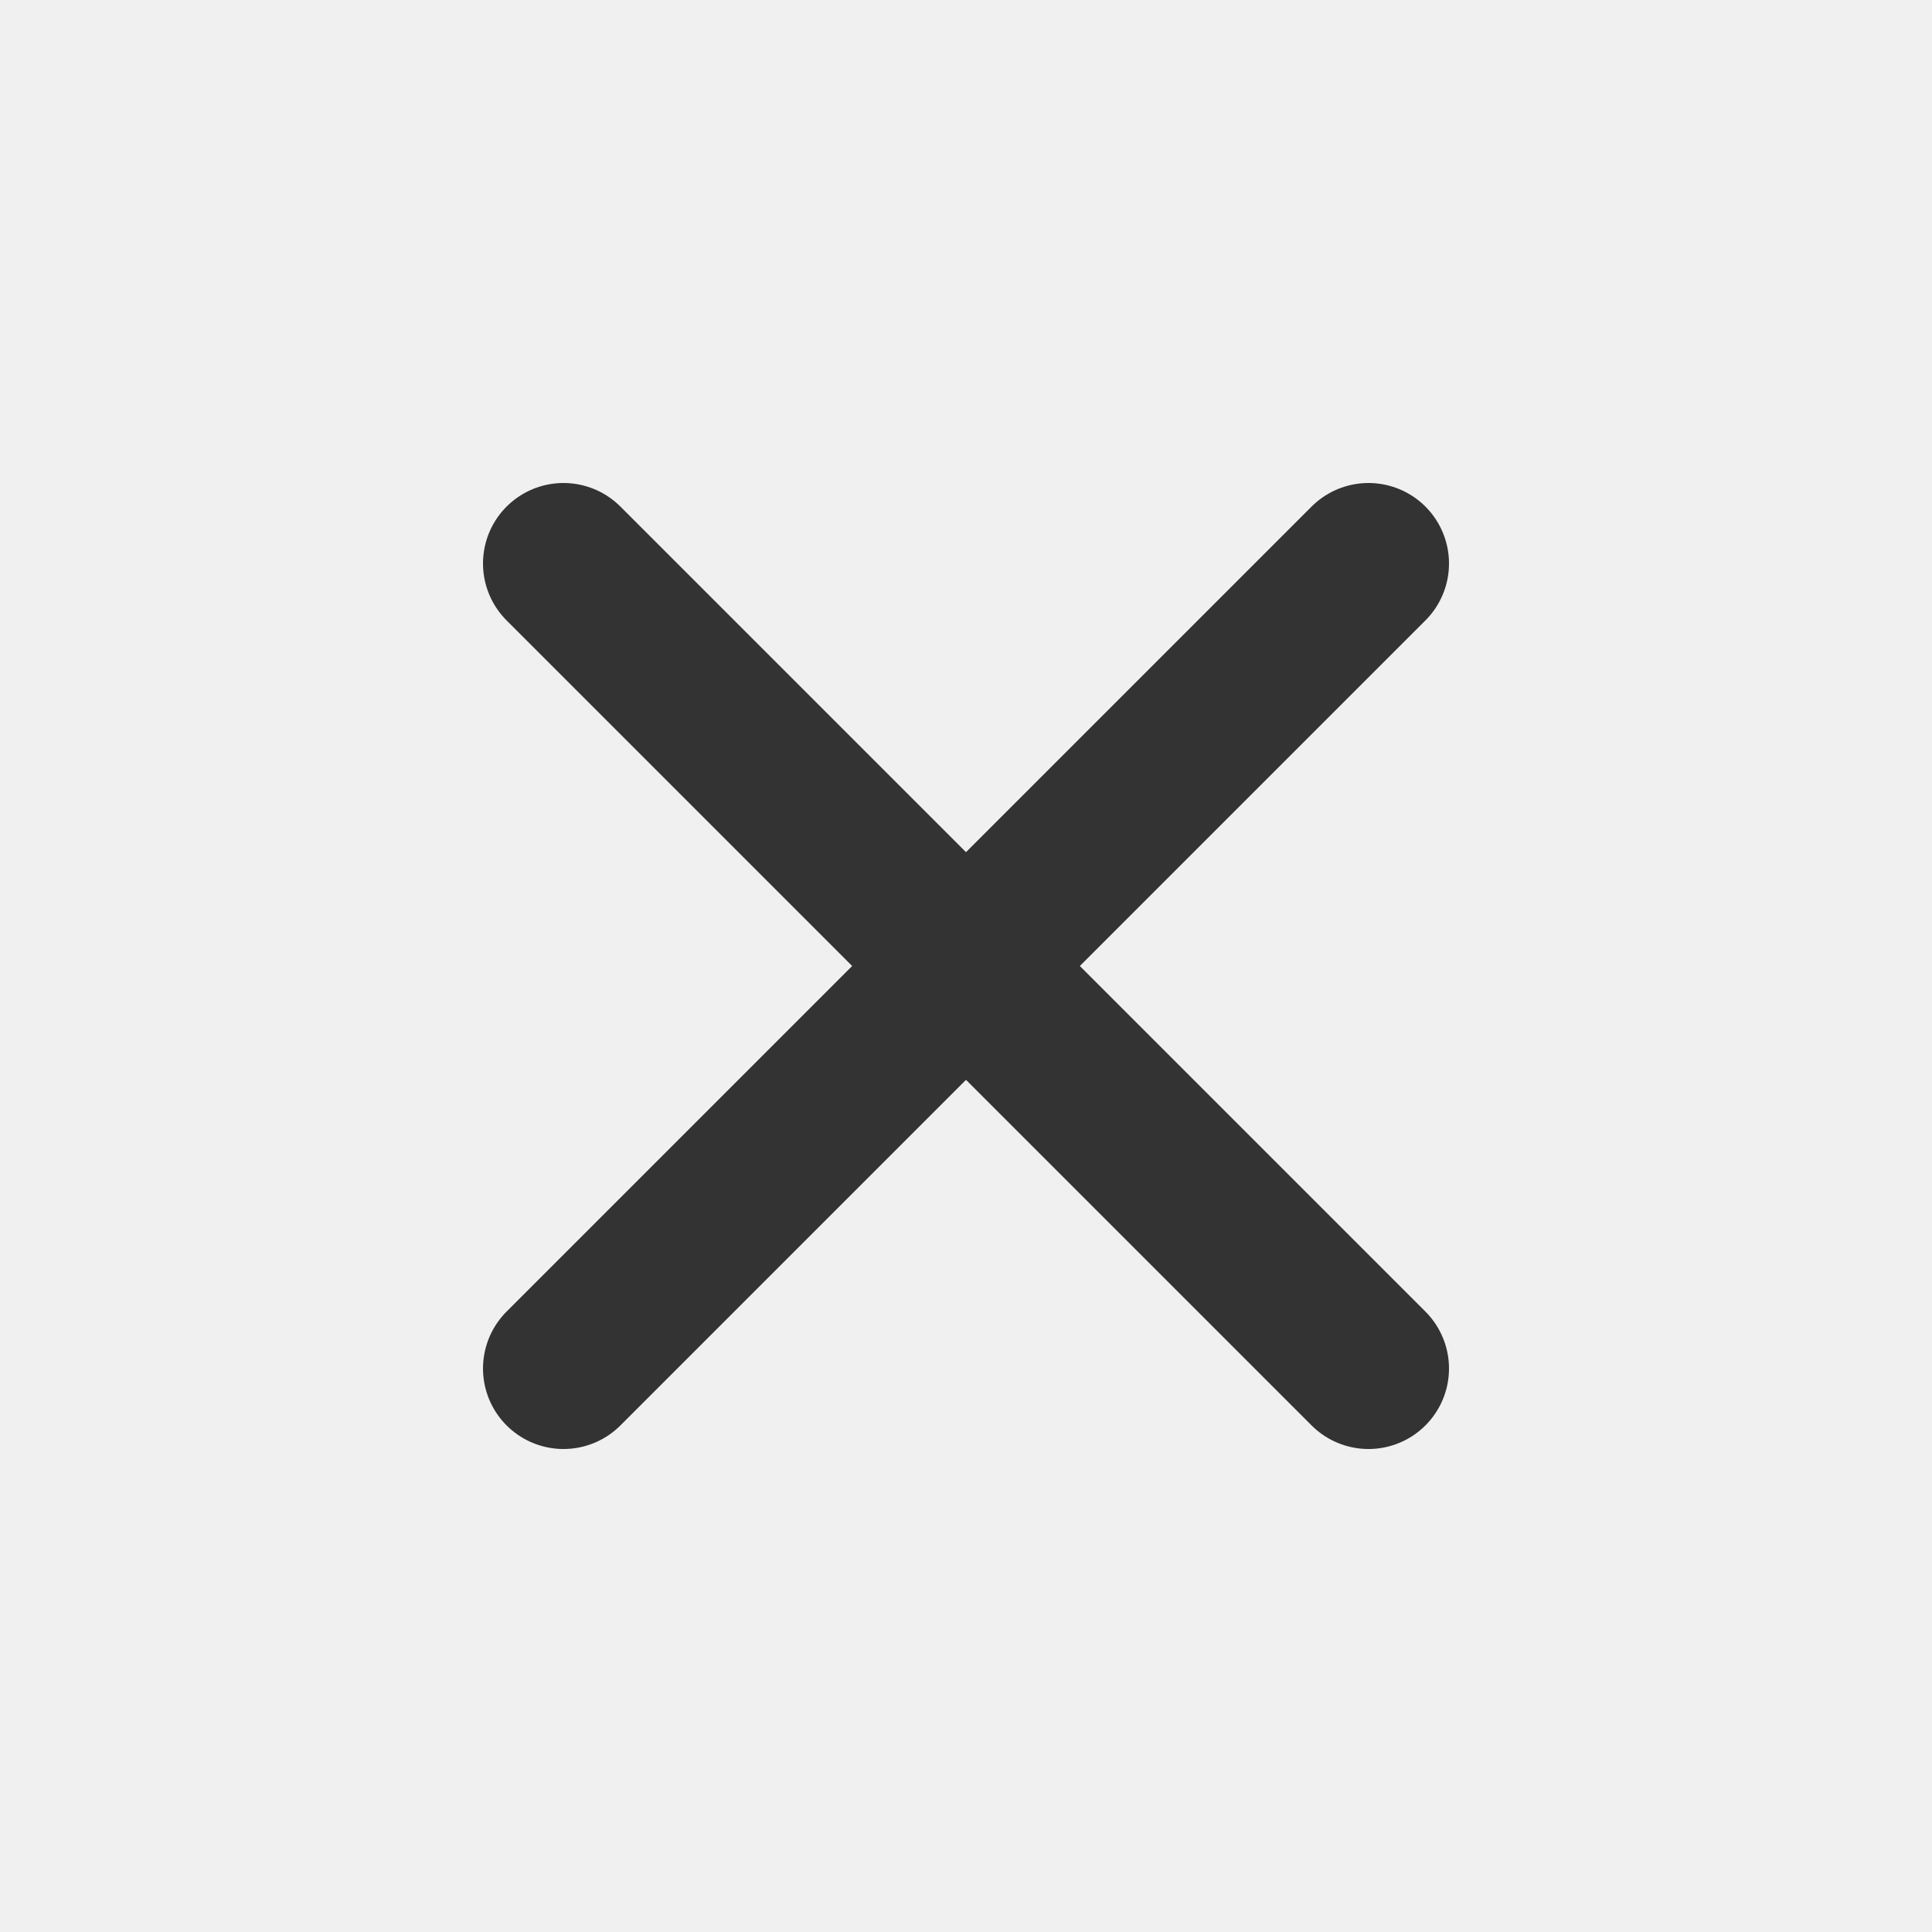
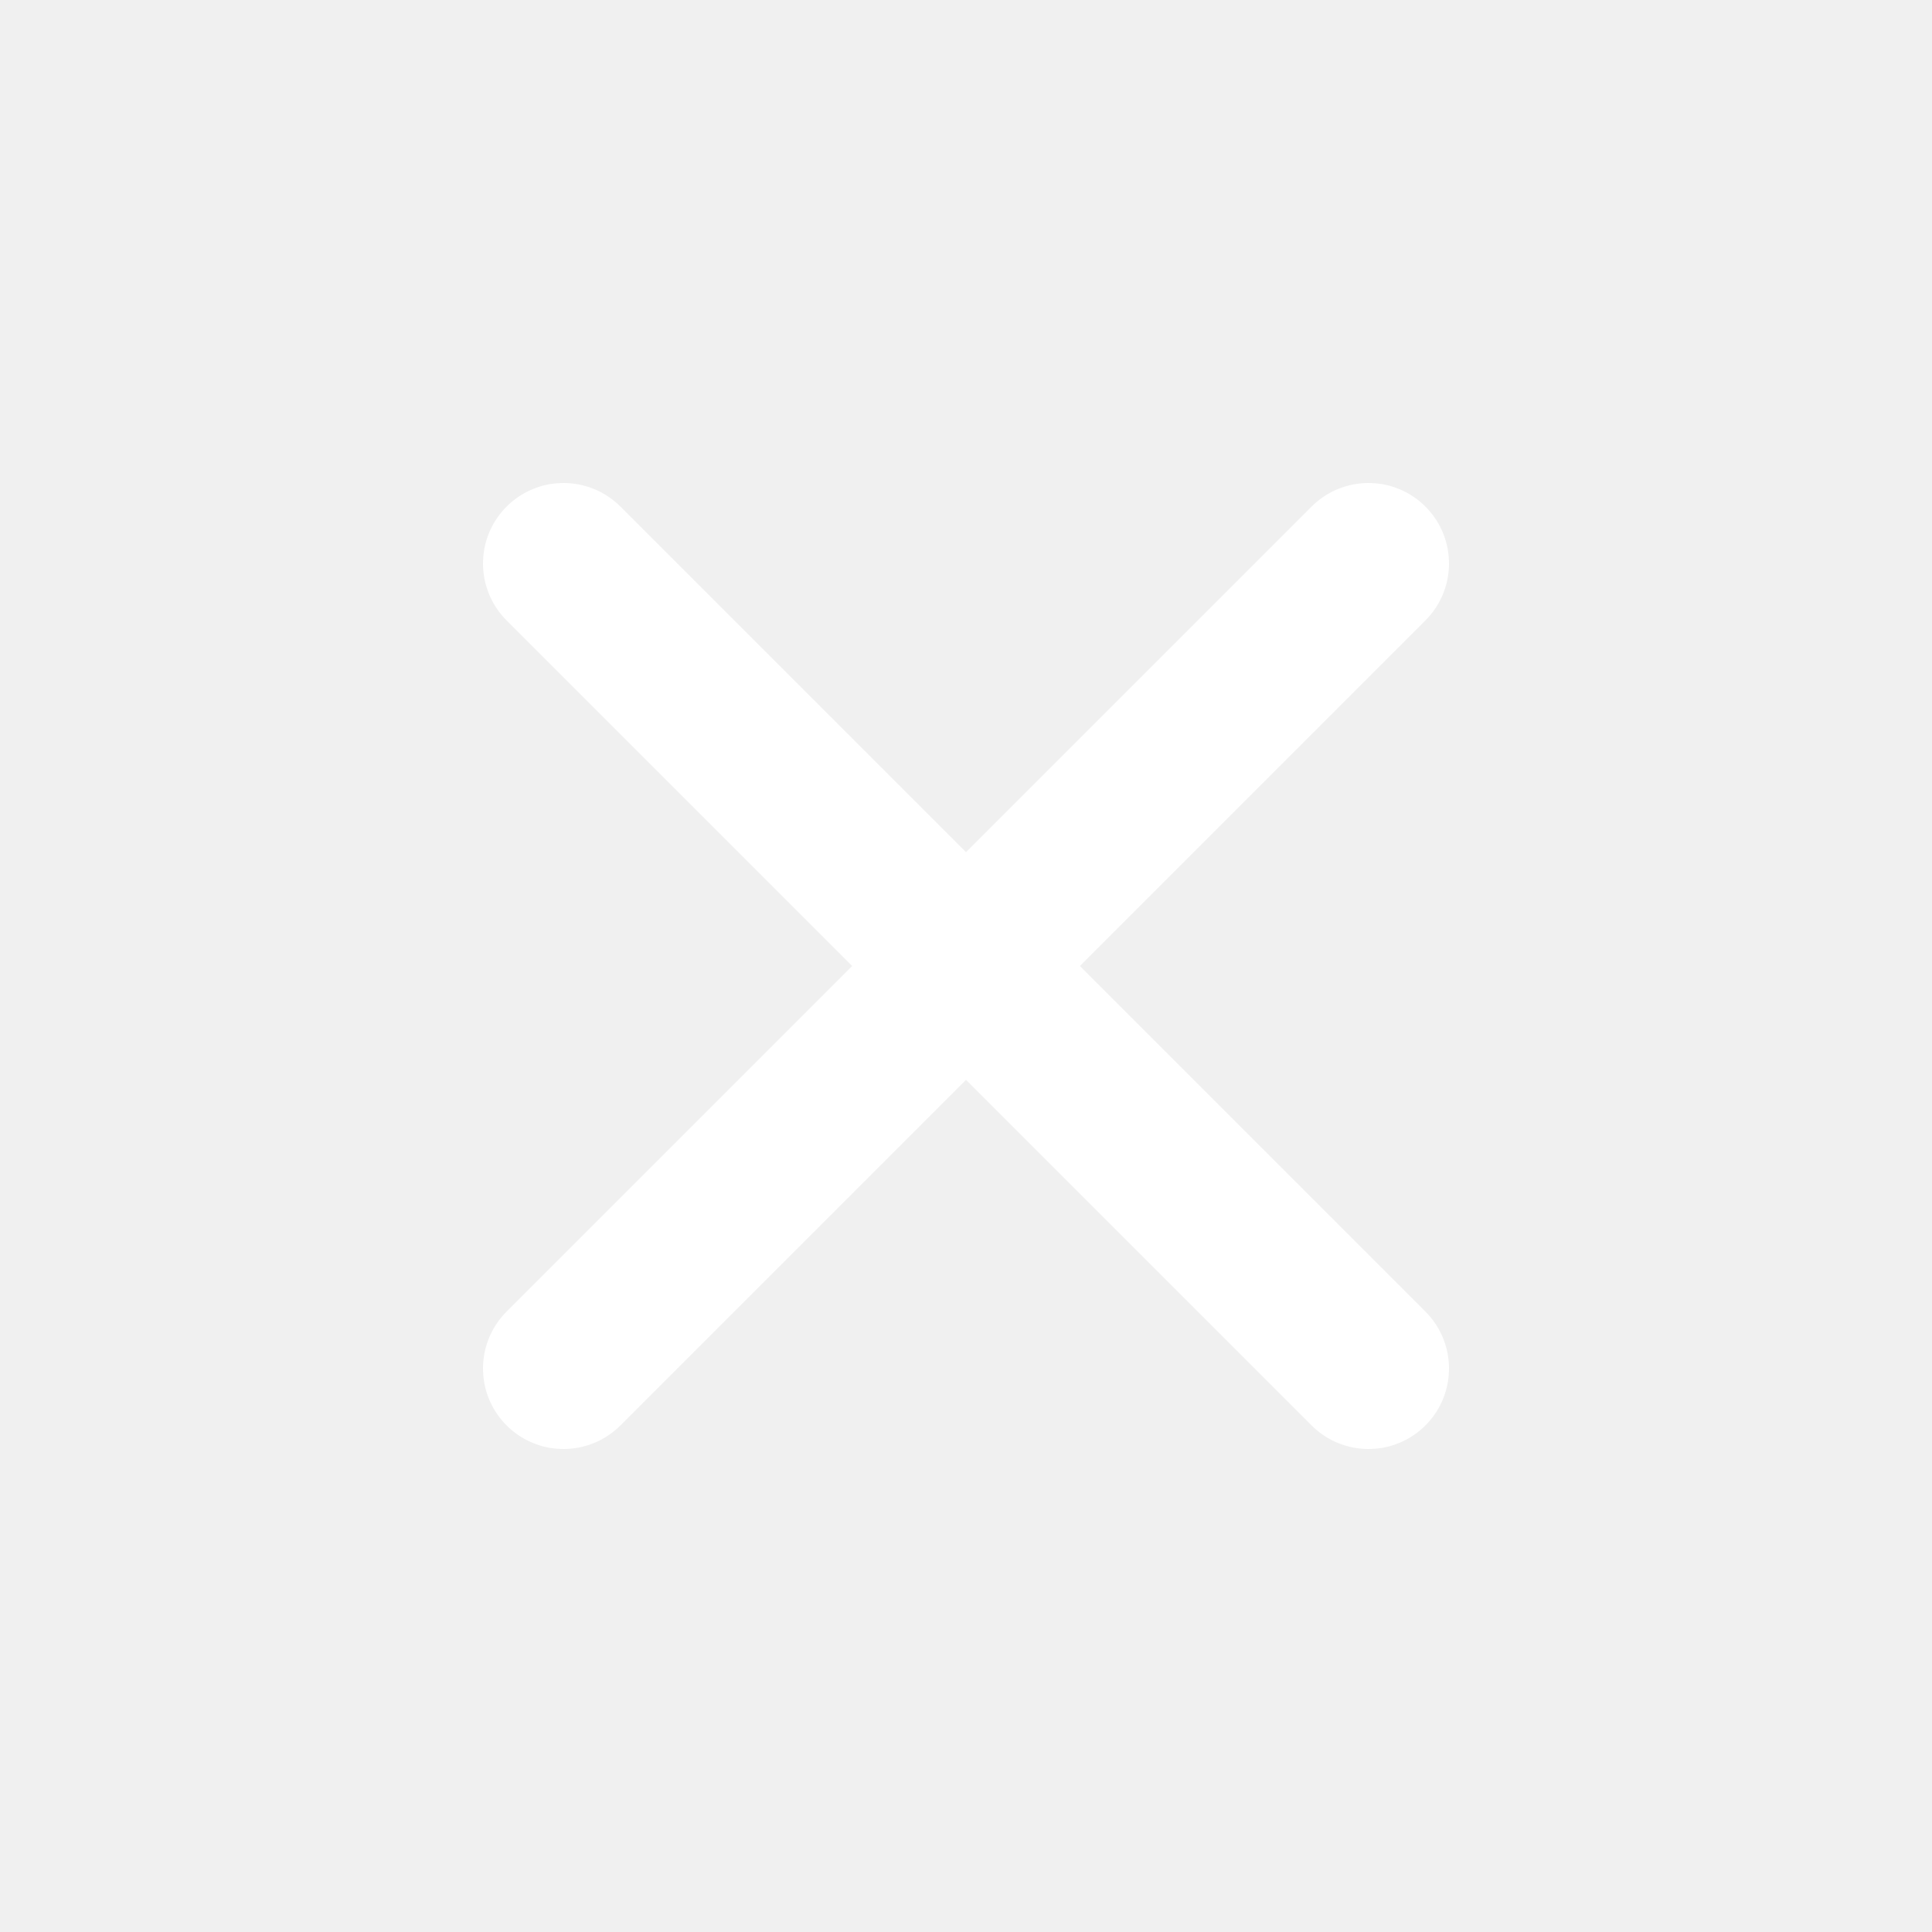
<svg xmlns="http://www.w3.org/2000/svg" width="24" height="24" viewBox="0 0 48 48" fill="none">
-   <path d="M14 14L34 34" stroke="#333" stroke-width="4" stroke-linecap="round" stroke-linejoin="round" />
-   <path d="M14 34L34 14" stroke="#333" stroke-width="4" stroke-linecap="round" stroke-linejoin="round" />
+   <path d="M14 14L34 34" stroke="#FFF" stroke-width="4" stroke-linecap="round" stroke-linejoin="round" />
+   <path d="M14 34L34 14" stroke="#FFF" stroke-width="4" stroke-linecap="round" stroke-linejoin="round" />
</svg>
